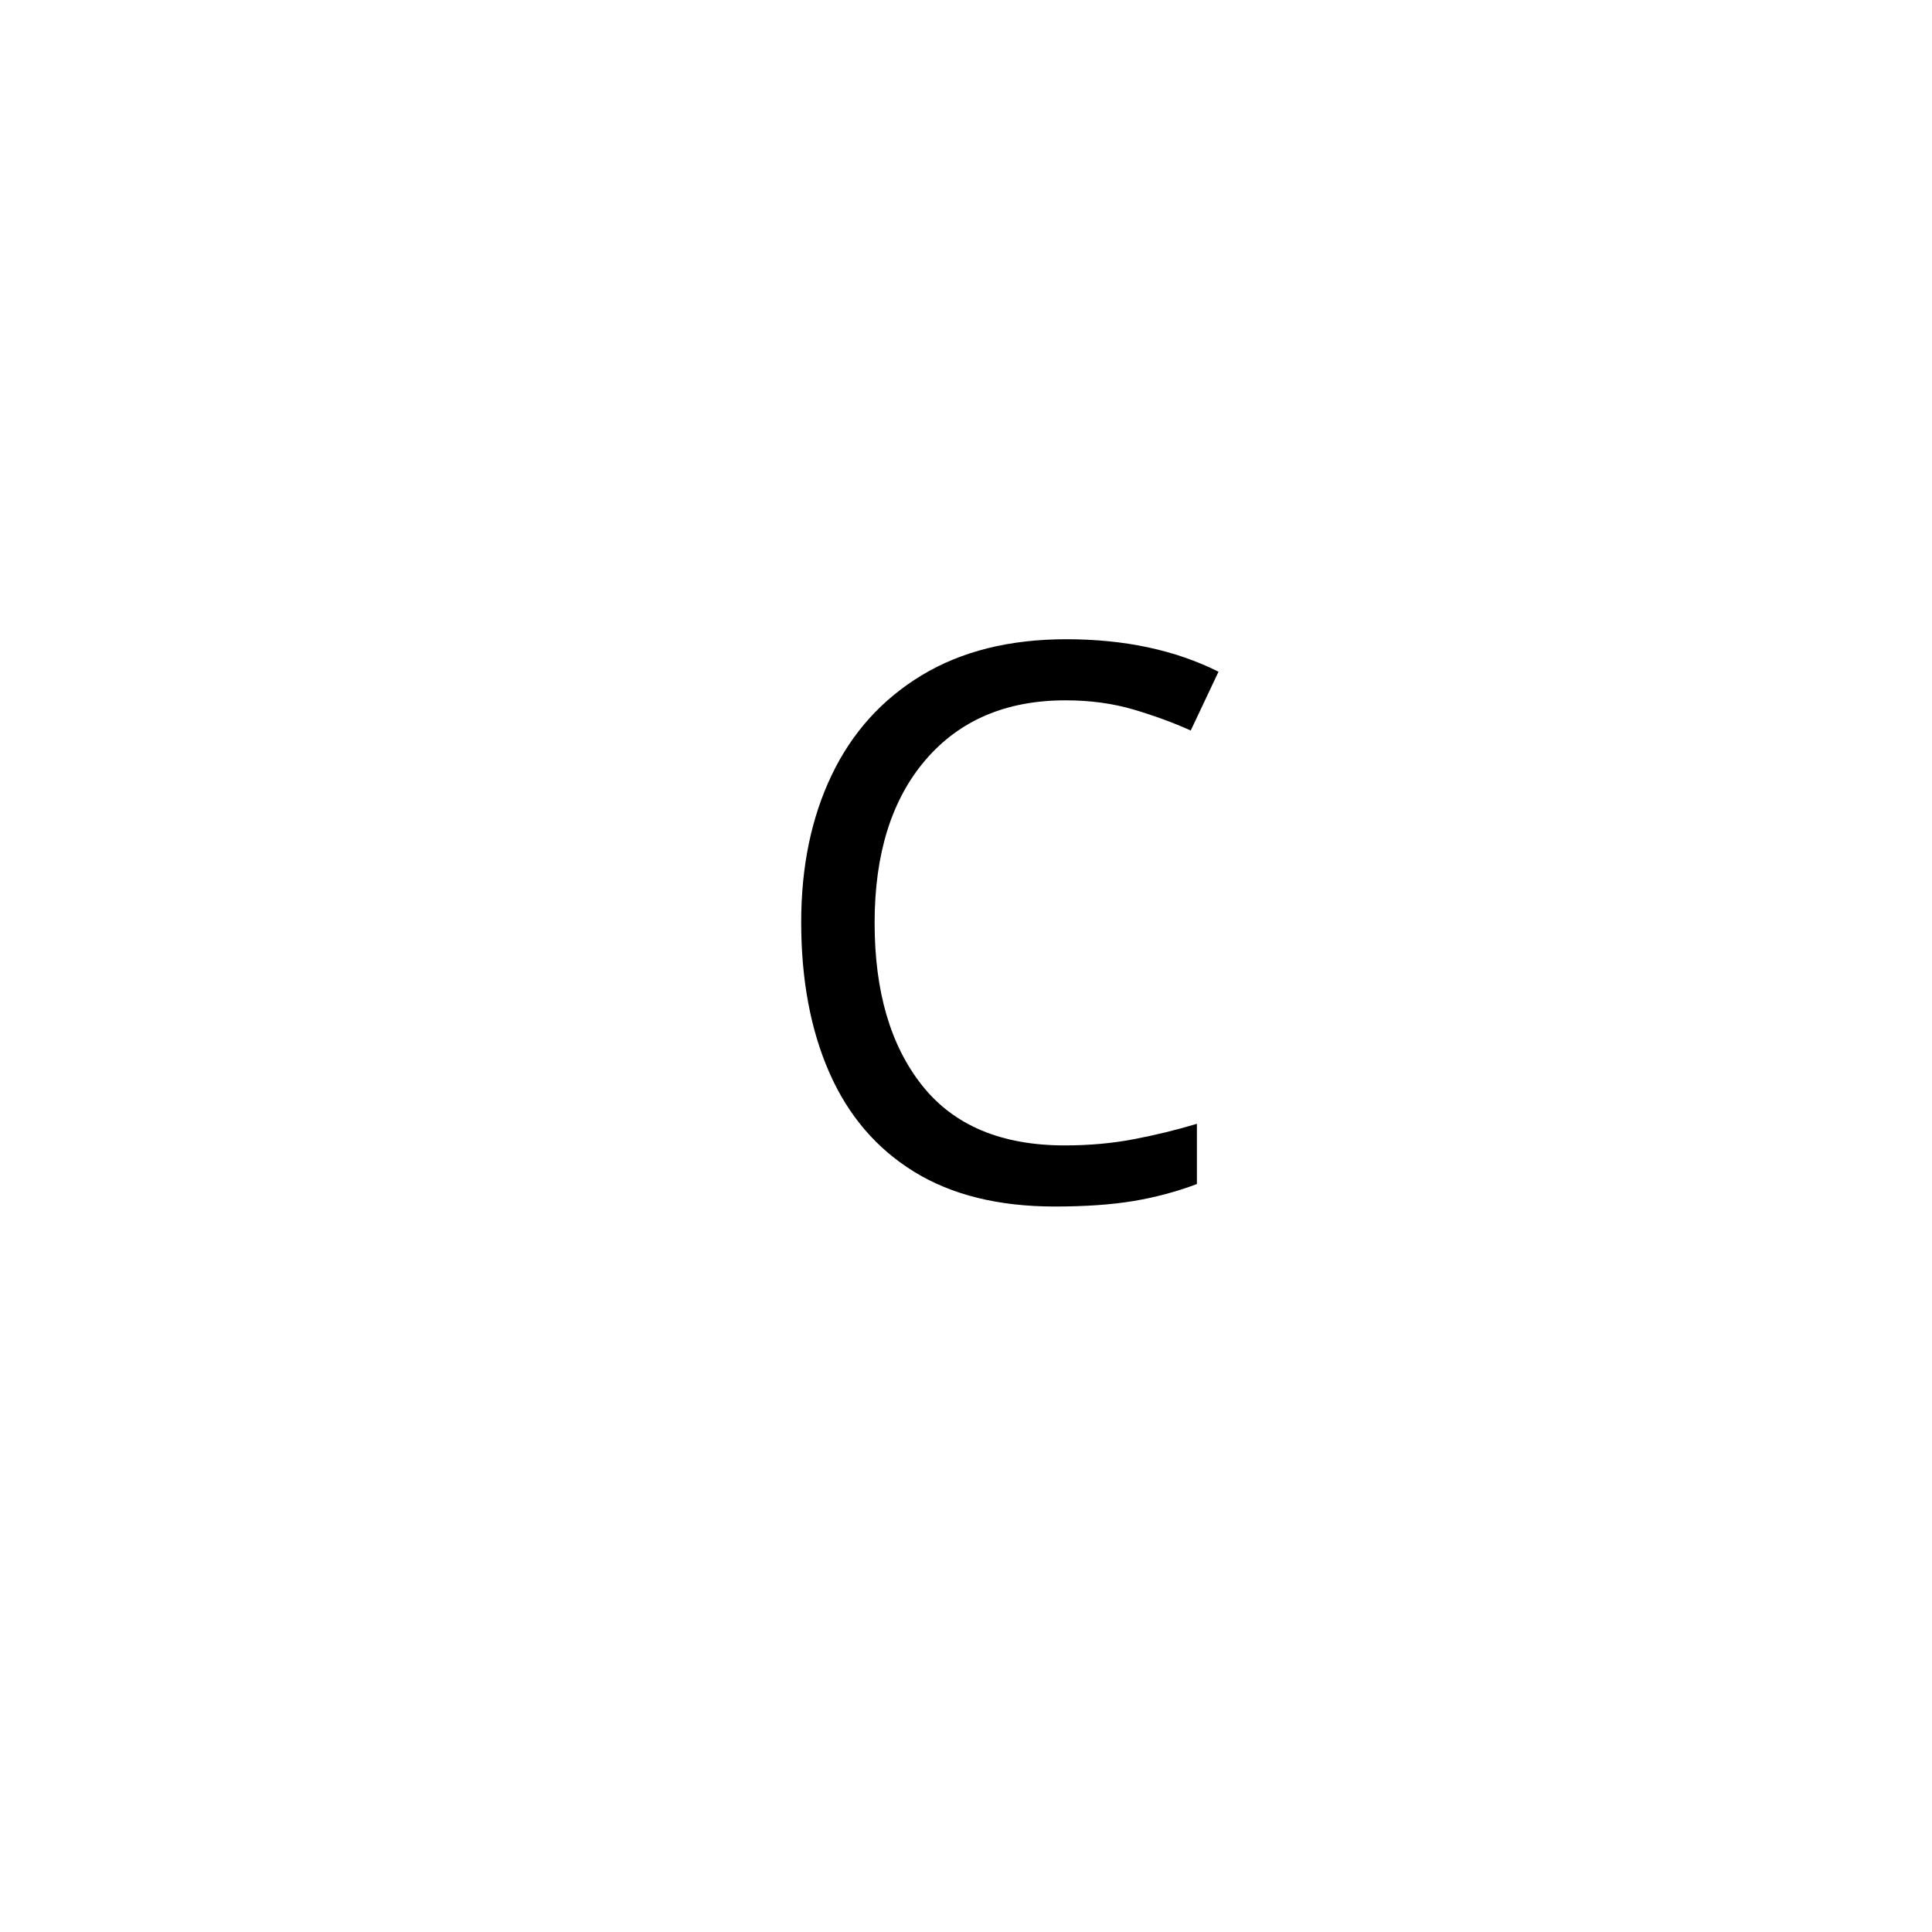
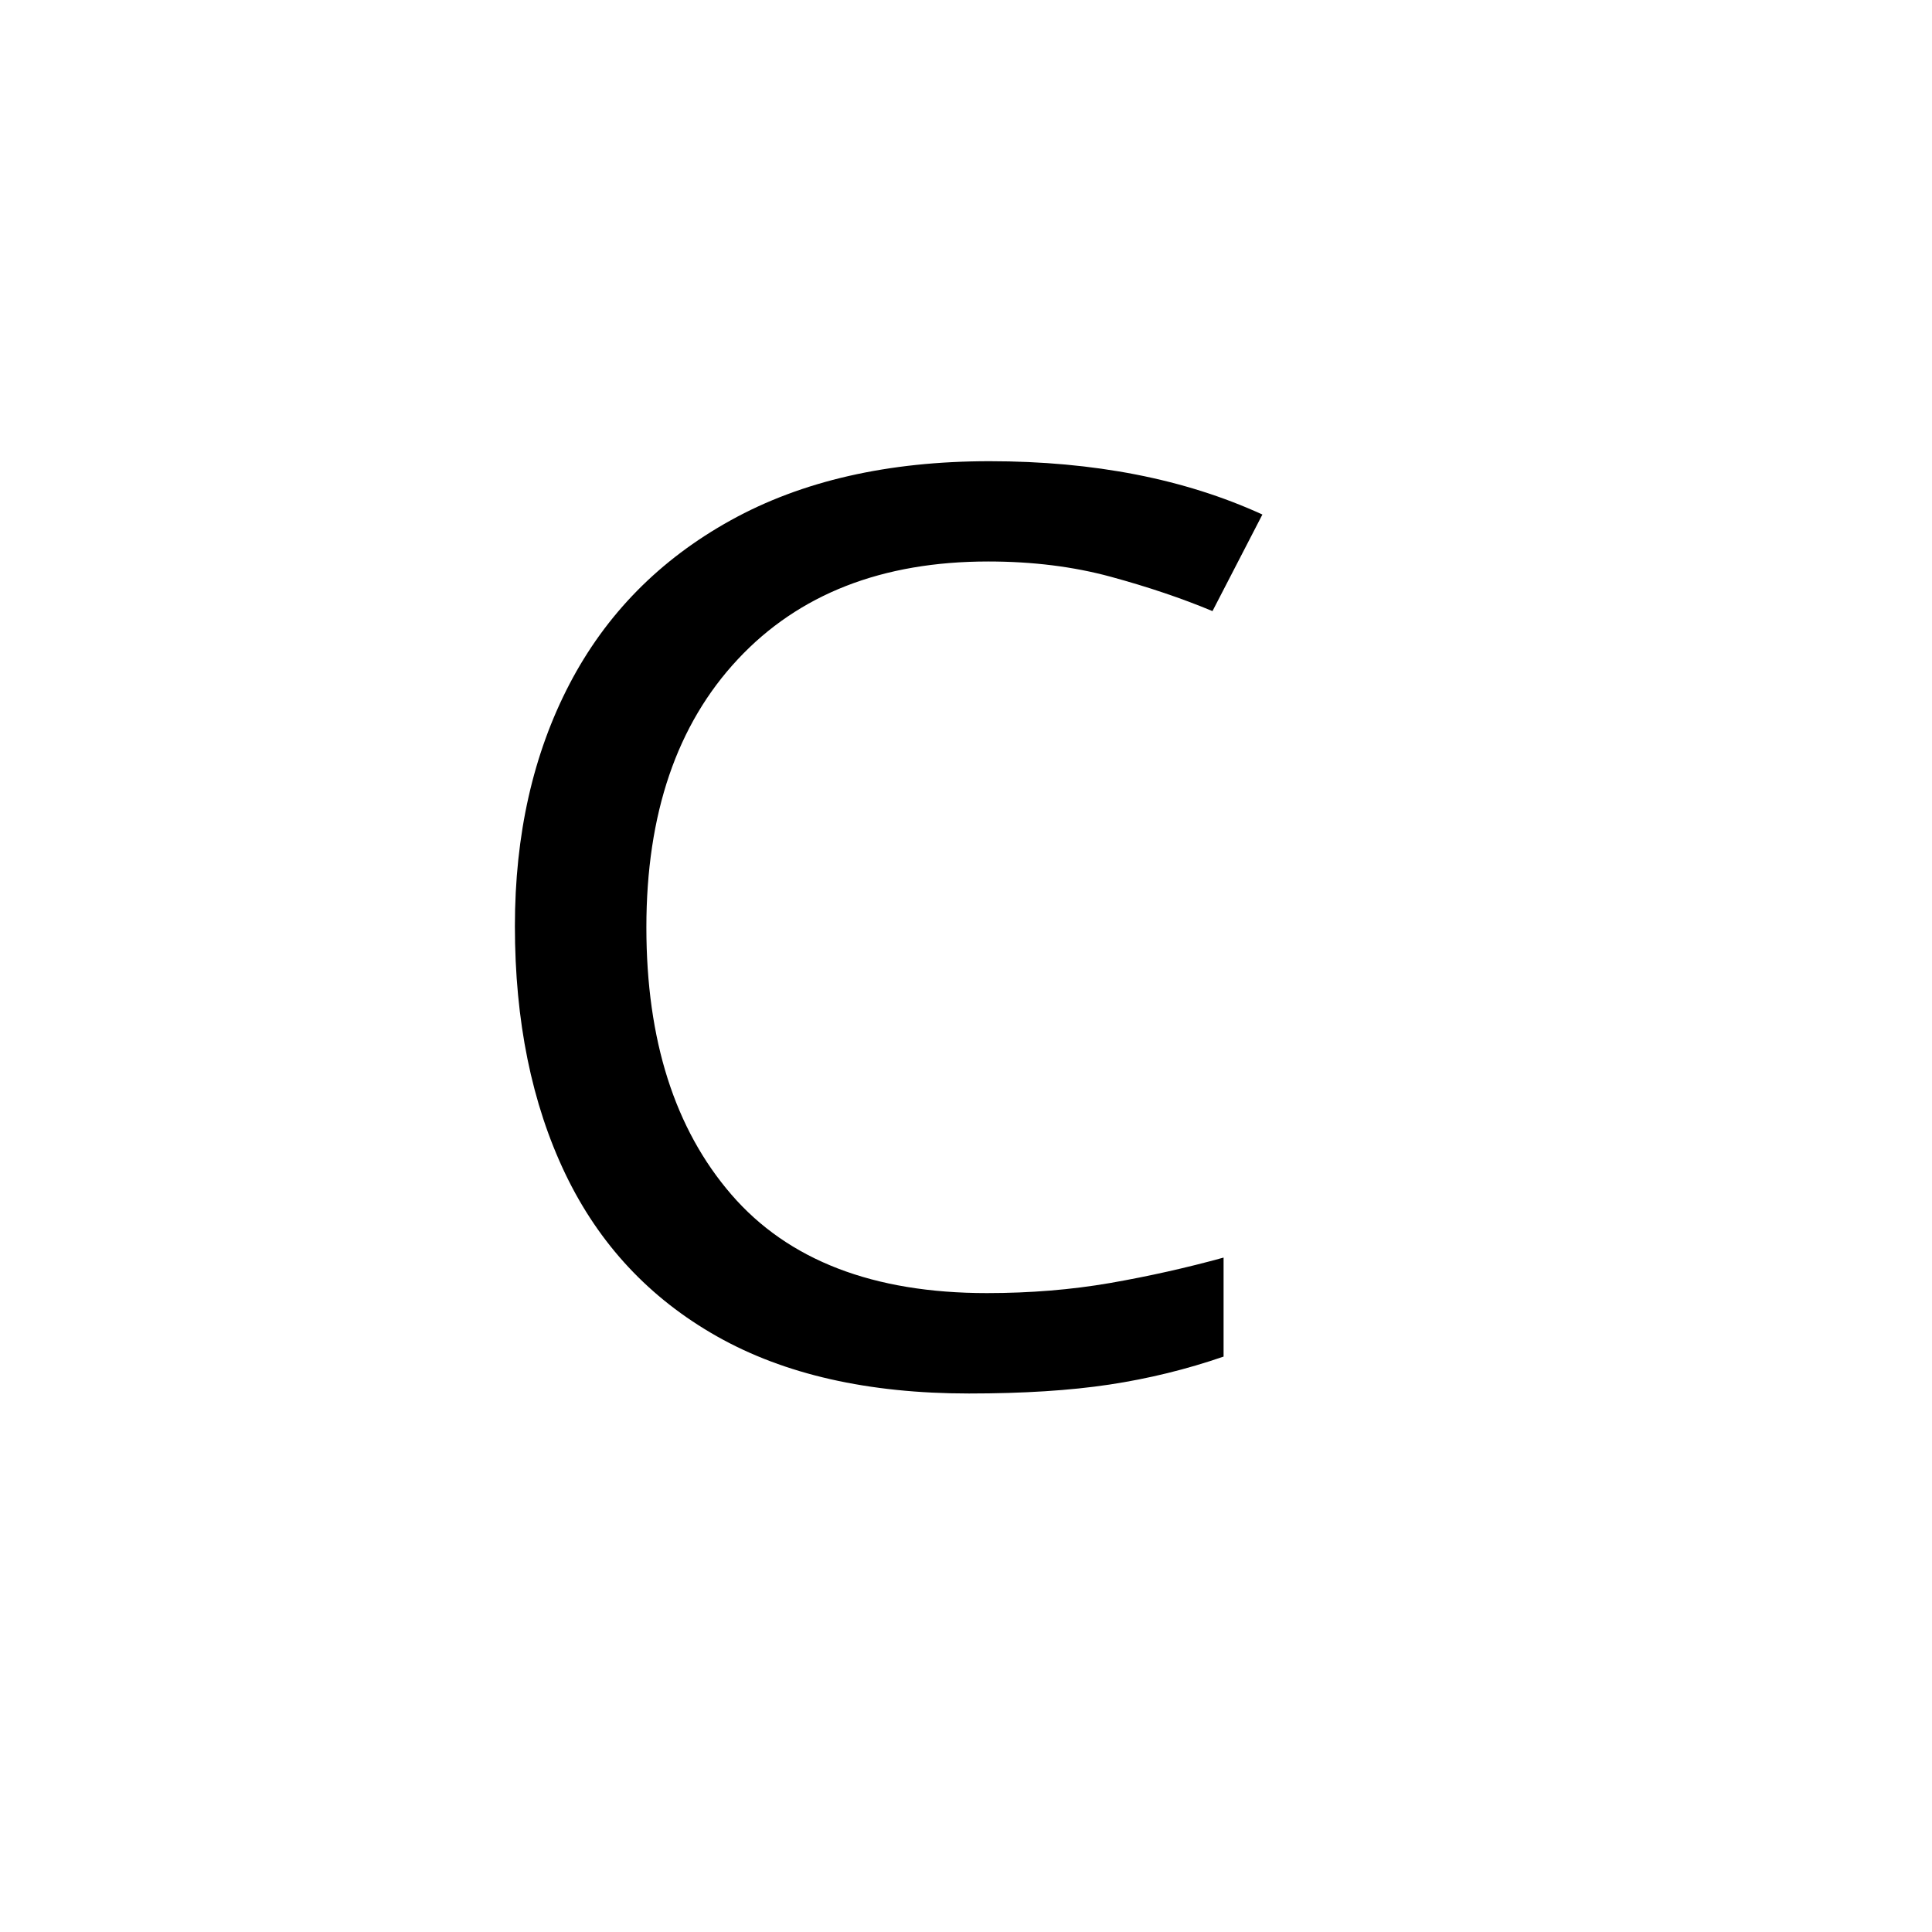
<svg xmlns="http://www.w3.org/2000/svg" version="1.1" id="Layer_1" x="0px" y="0px" viewBox="0 0 250 250" style="enable-background:new 0 0 250 250;" xml:space="preserve">
-   <style type="text/css">
- 	.st0{font-family:'HelveticaNeue-CondensedBlack';}
+   <defs id="defs9" />
+   <style type="text/css" id="style3">
+ 	.st0{font-family:"Arial Black", "Arial Bold", Gadget, sans-serif;}
	.st1{font-size:100px;}
</style>
-   <text transform="matrix(1 0 0 1 97.5807 155.1225)" class="st0 st1">C</text>
+   <text class="st0 st1" id="text5" x="53.354" y="186.518" style="font-size:171.575px;font-family:'Arial Black', 'Arial Bold', Gadget, sans-serif" transform="scale(1.043927,0.9579211)">C</text>
</svg>
